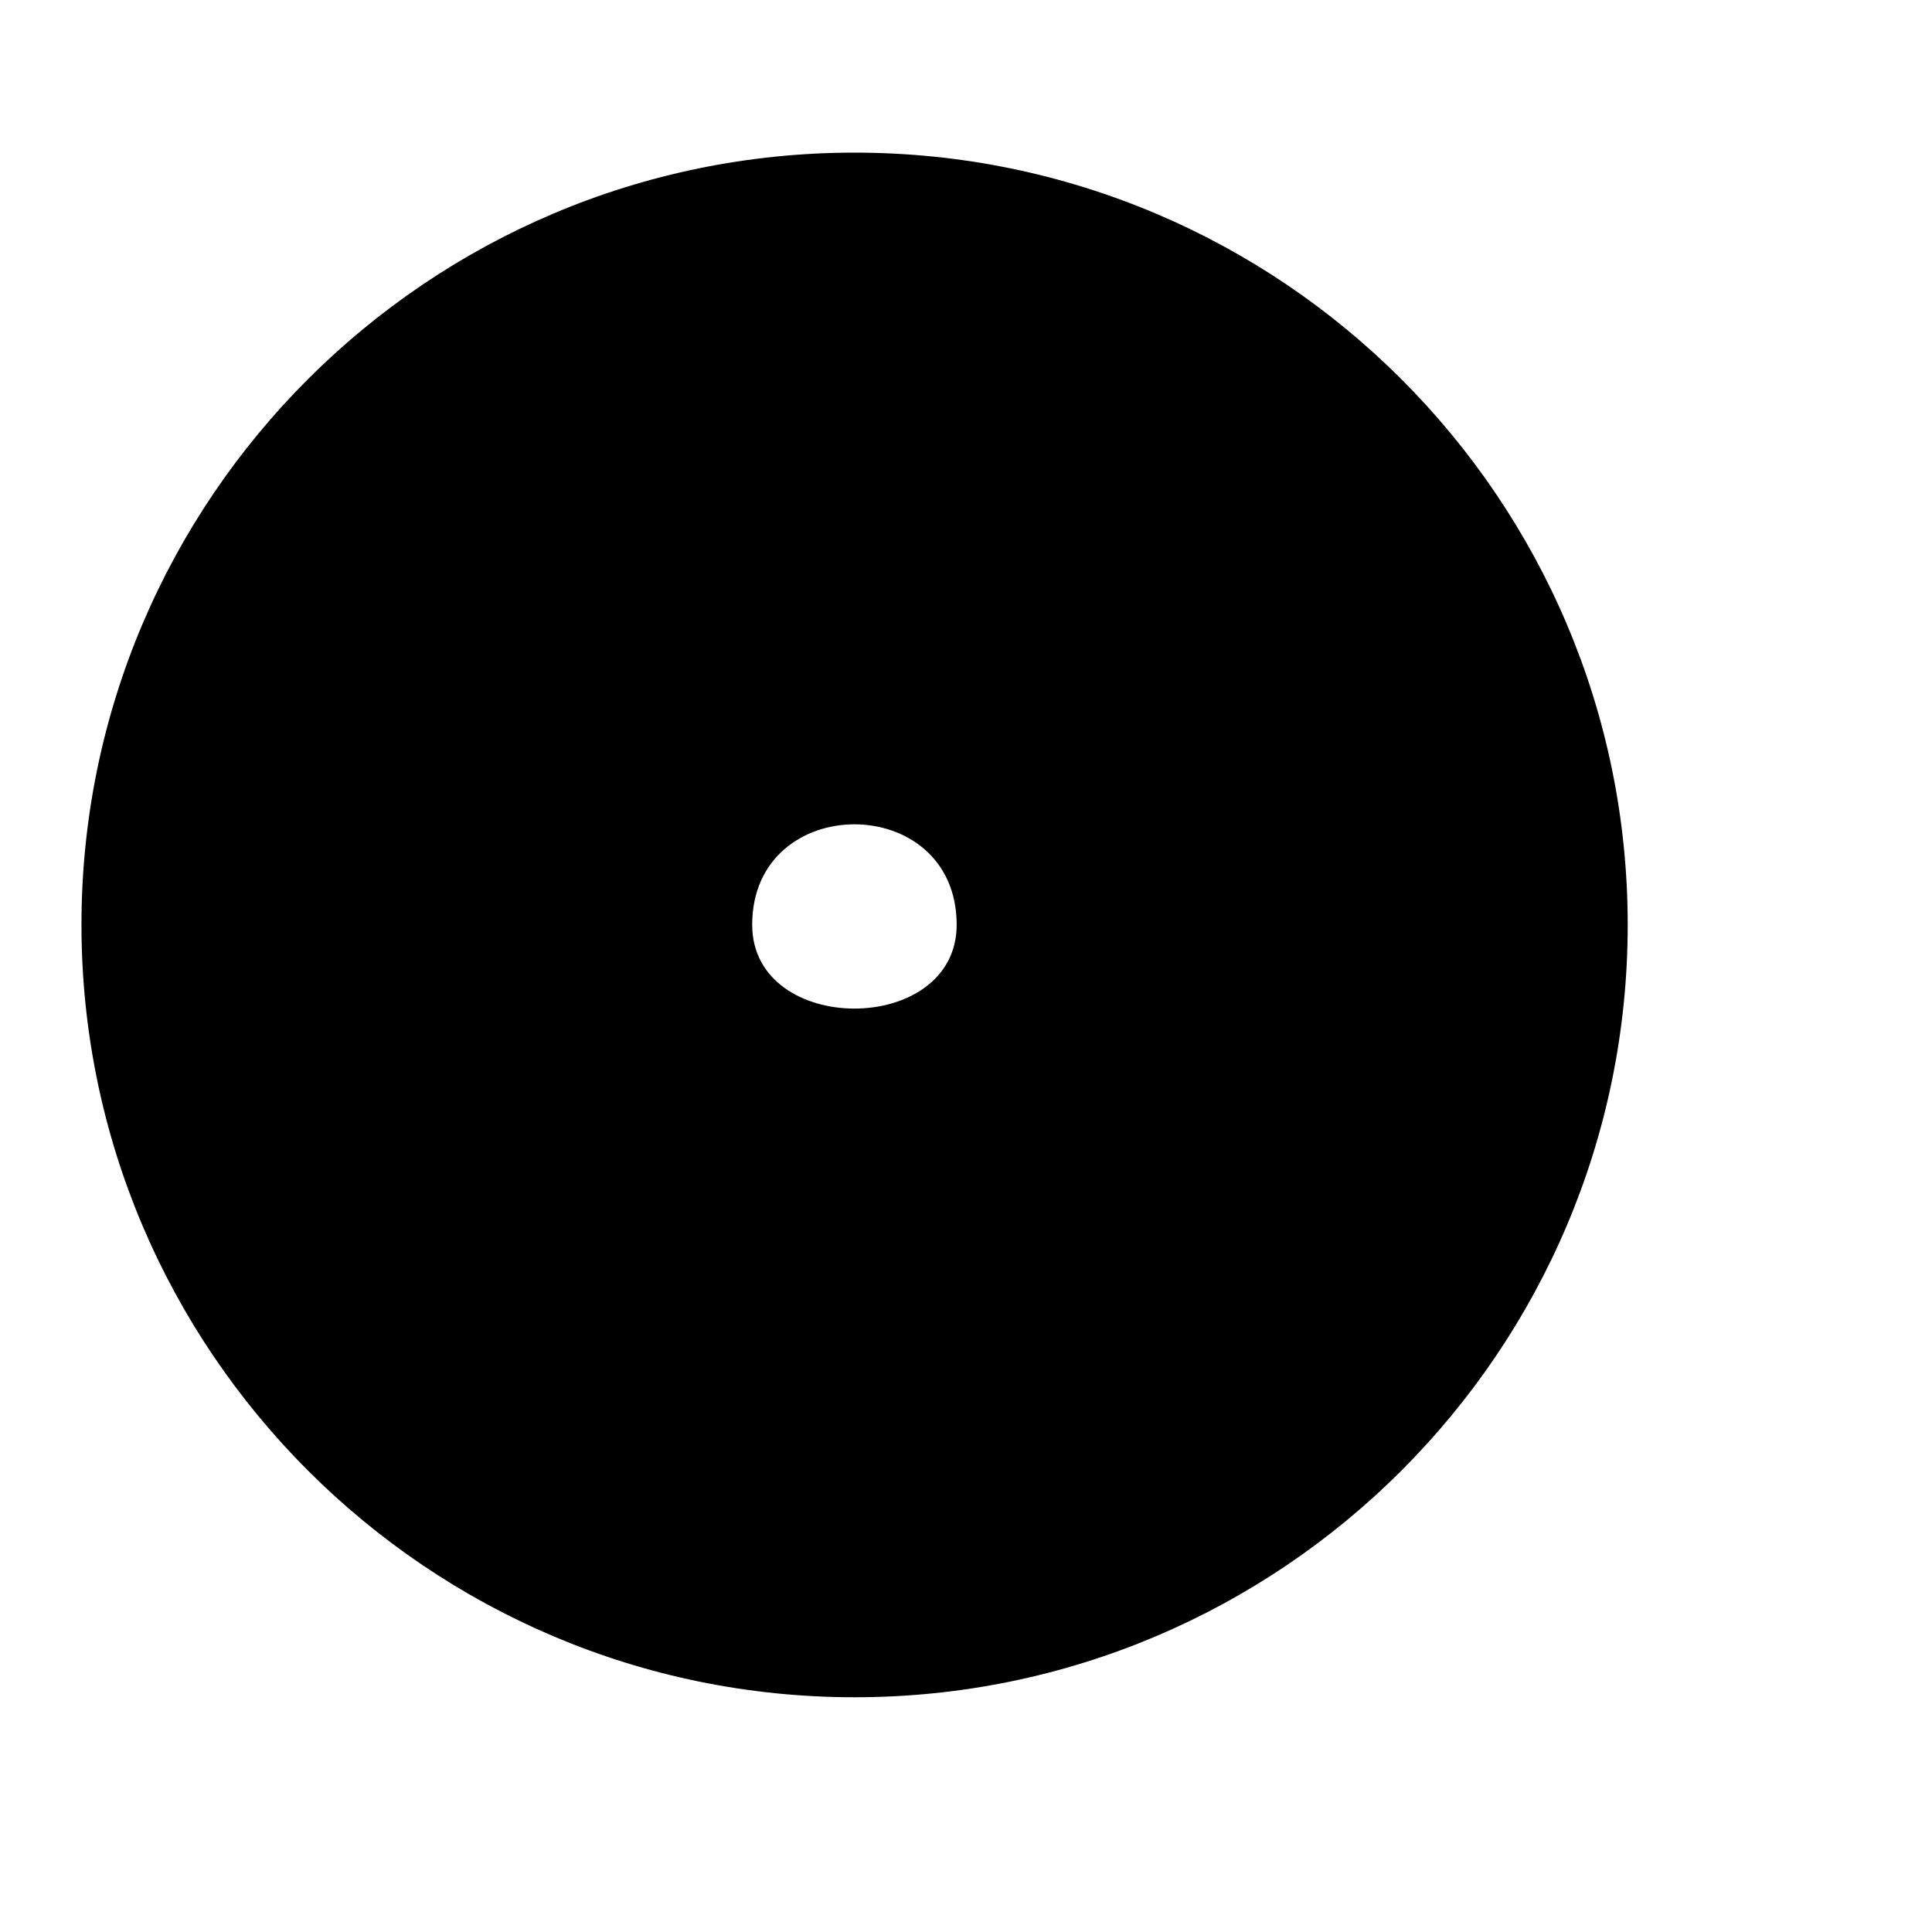
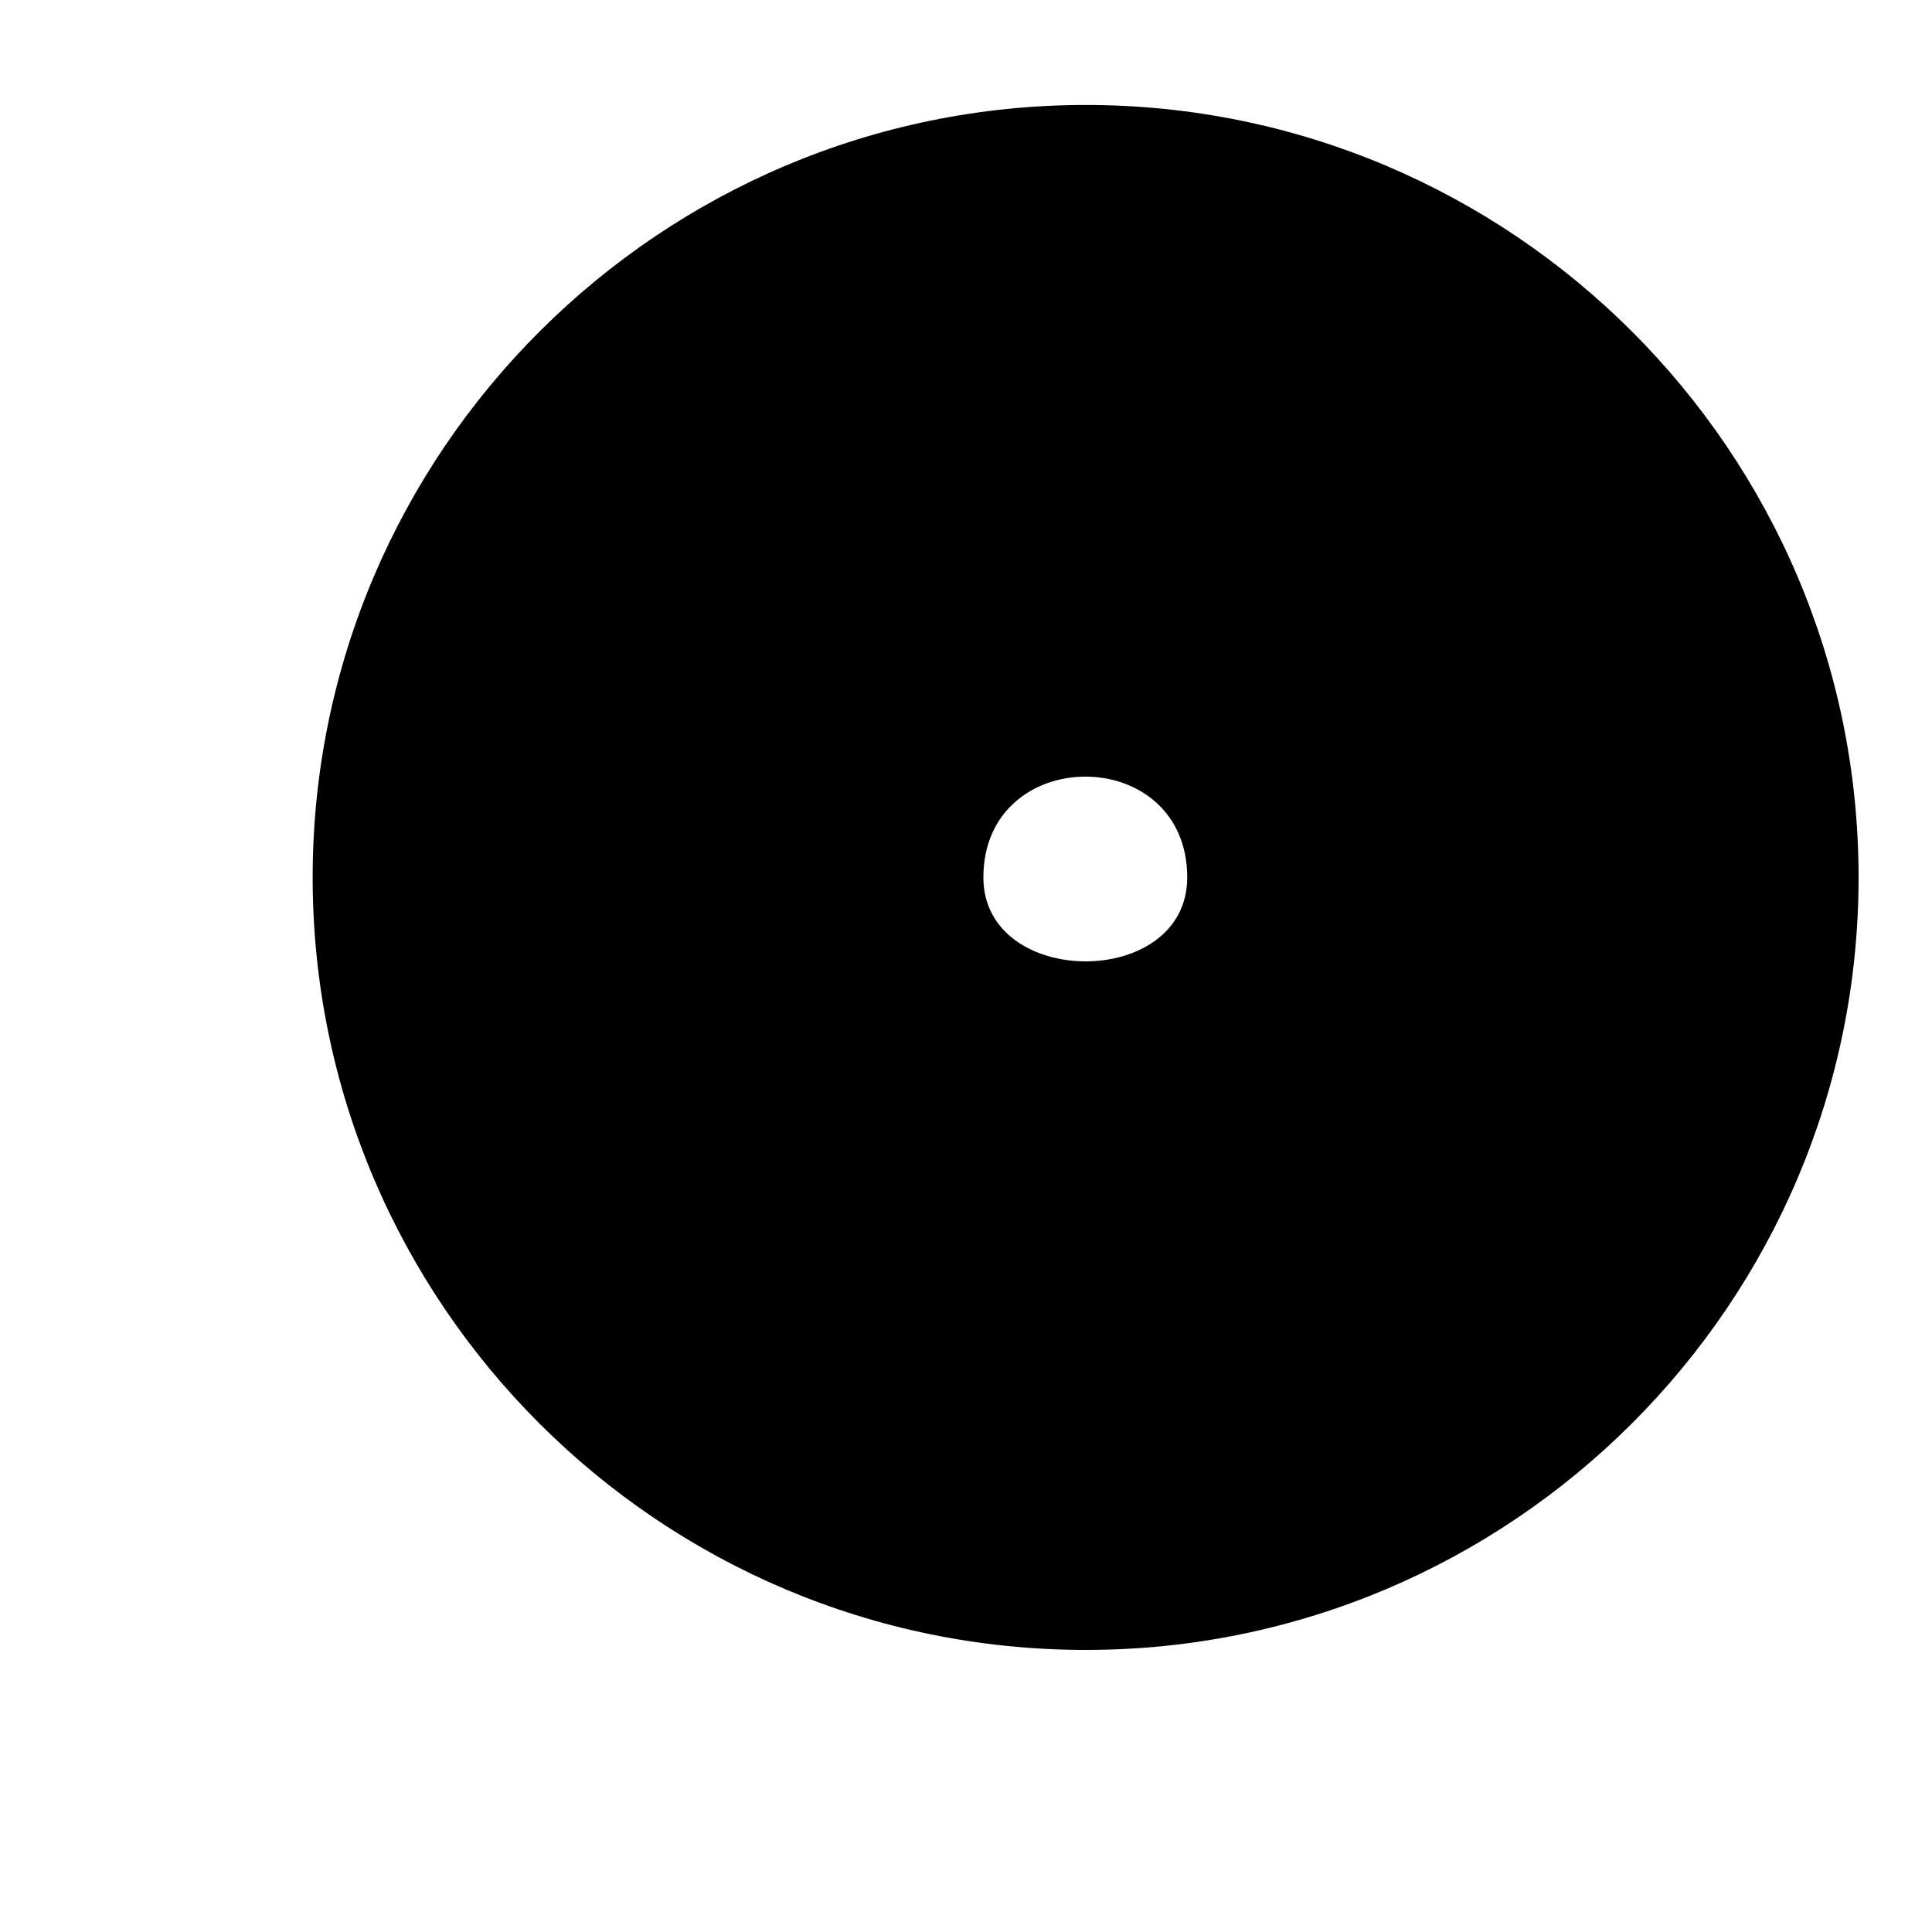
<svg xmlns="http://www.w3.org/2000/svg" width="6" height="6" viewBox="0 0 6 6" fill="none">
-   <path d="M0.253 2.872C0.253 4.194 1.329 5.271 2.654 5.271C3.979 5.271 5.055 4.196 5.055 2.872C5.055 1.549 3.979 0.474 2.654 0.474C1.329 0.474 0.253 1.55 0.253 2.872ZM2.971 2.872C2.971 3.219 2.336 3.219 2.336 2.872C2.336 2.456 2.971 2.456 2.971 2.872Z" fill="black" />
+   <path d="M3.372 0.326C2.049 0.326 0.971 1.403 0.971 2.725C0.971 4.047 2.047 5.124 3.372 5.124C4.694 5.124 5.772 4.049 5.772 2.725C5.772 1.401 4.694 0.326 3.372 0.326ZM3.054 2.725C3.054 2.308 3.687 2.307 3.687 2.725C3.687 3.074 3.054 3.071 3.054 2.725Z" fill="black" />
</svg>
